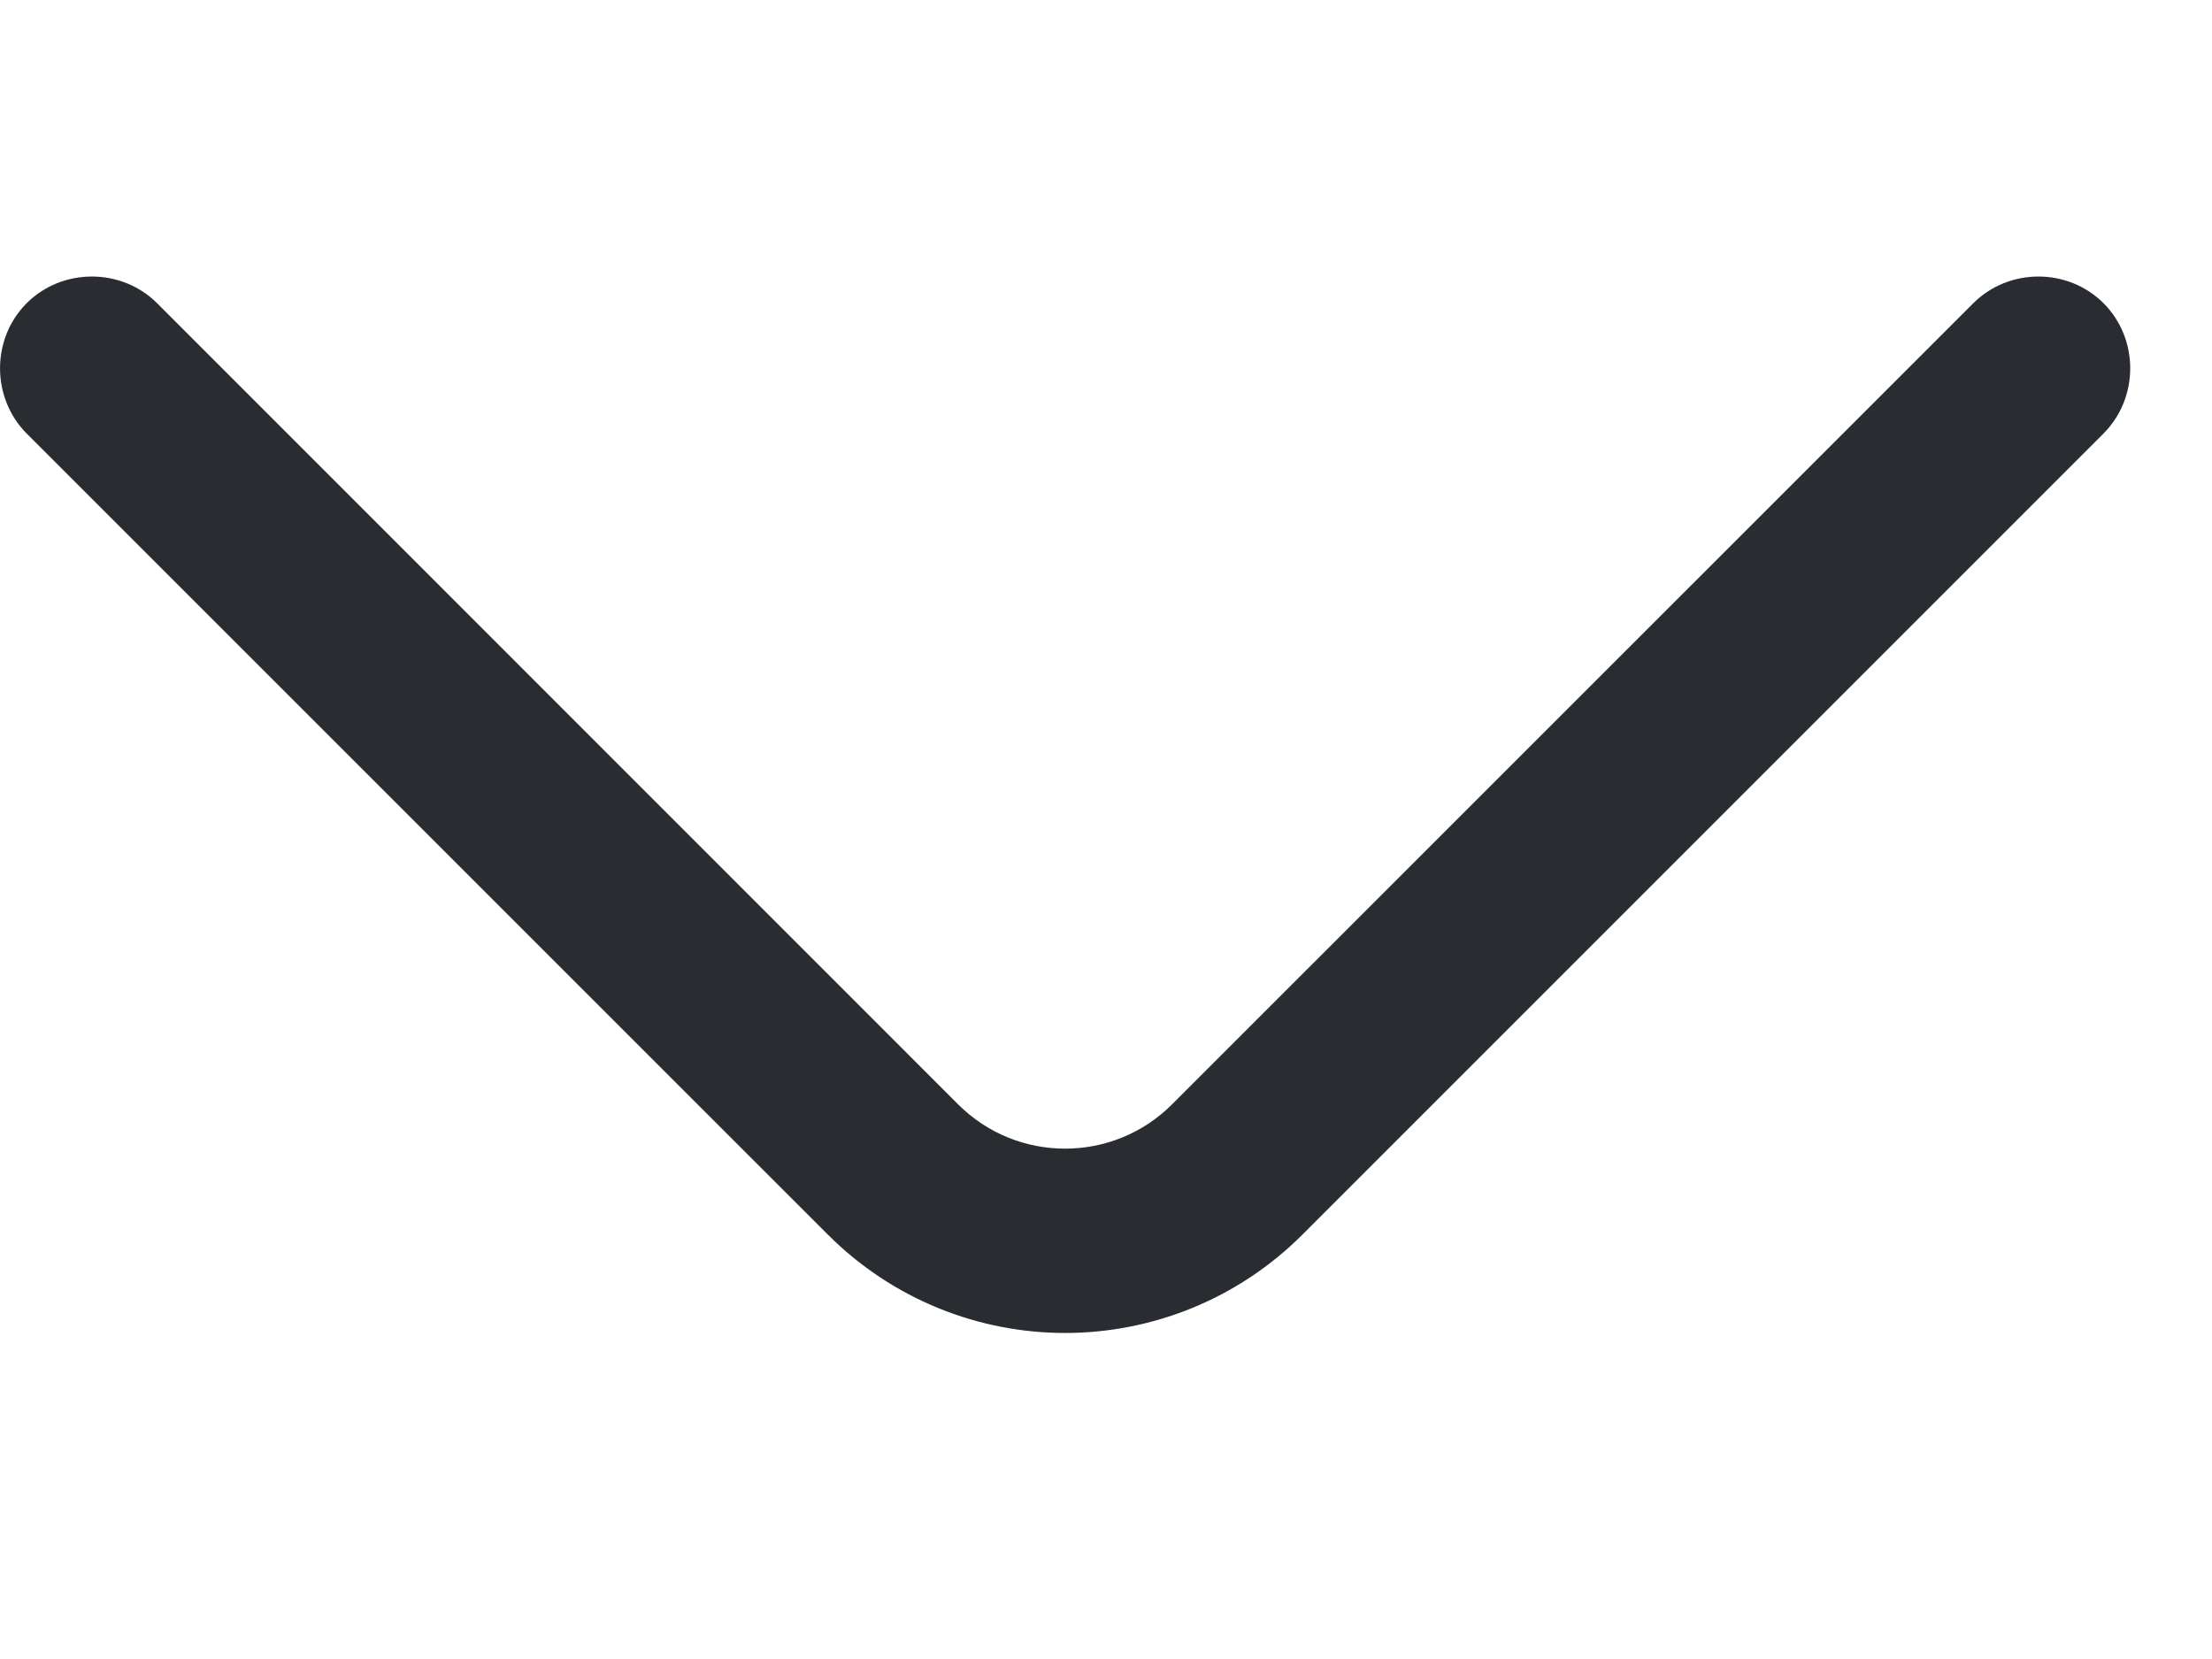
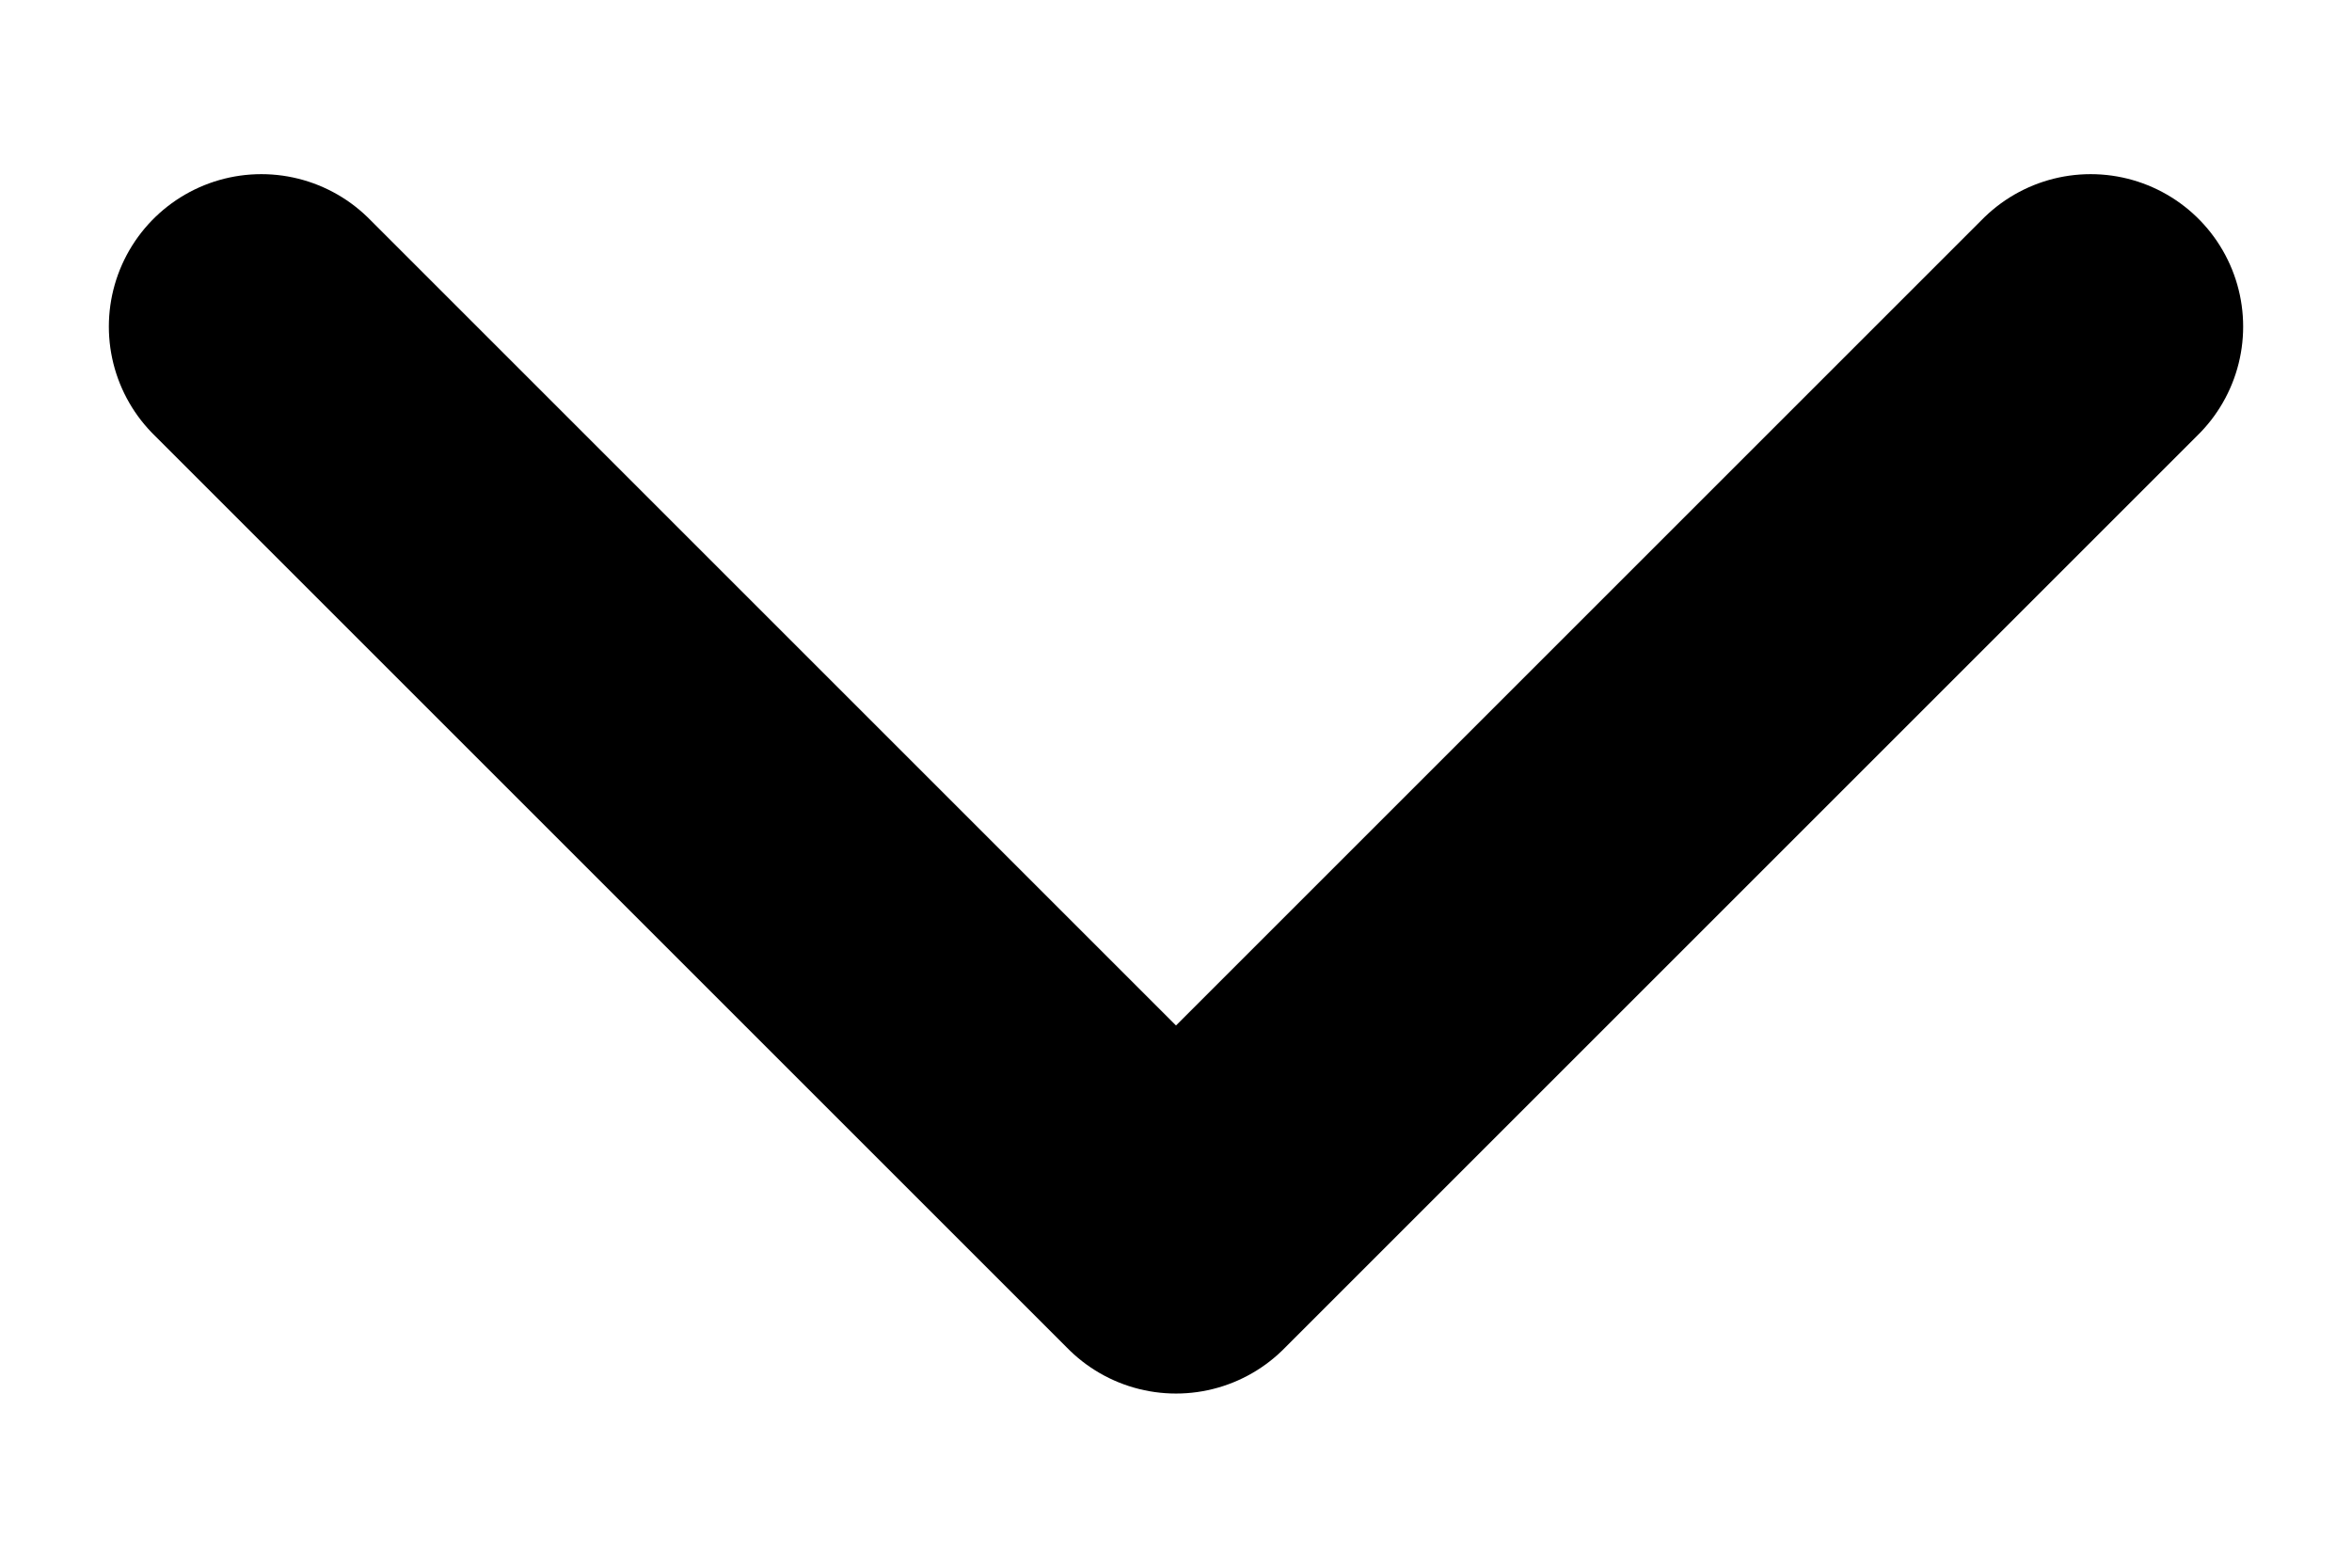
- <svg xmlns="http://www.w3.org/2000/svg" width="12" height="9" viewBox="0 0 18 9" fill="none">
-   <path d="M8.667 8.597C7.967 8.597 7.267 8.327 6.737 7.797L0.217 1.278C-0.072 0.987 -0.072 0.507 0.217 0.217C0.507 -0.072 0.988 -0.072 1.278 0.217L7.797 6.737C8.277 7.217 9.057 7.217 9.537 6.737L16.058 0.217C16.348 -0.072 16.828 -0.072 17.117 0.217C17.407 0.507 17.407 0.987 17.117 1.278L10.598 7.797C10.068 8.327 9.367 8.597 8.667 8.597Z" fill="#292D32" />
+ <svg xmlns="http://www.w3.org/2000/svg" width="9" height="6" viewBox="0 0 9 6" fill="none">
+   <path d="M1 1.25L4.5 4.75L8 1.25" stroke="black" stroke-width="1.167" stroke-linecap="round" stroke-linejoin="round" />
</svg>
